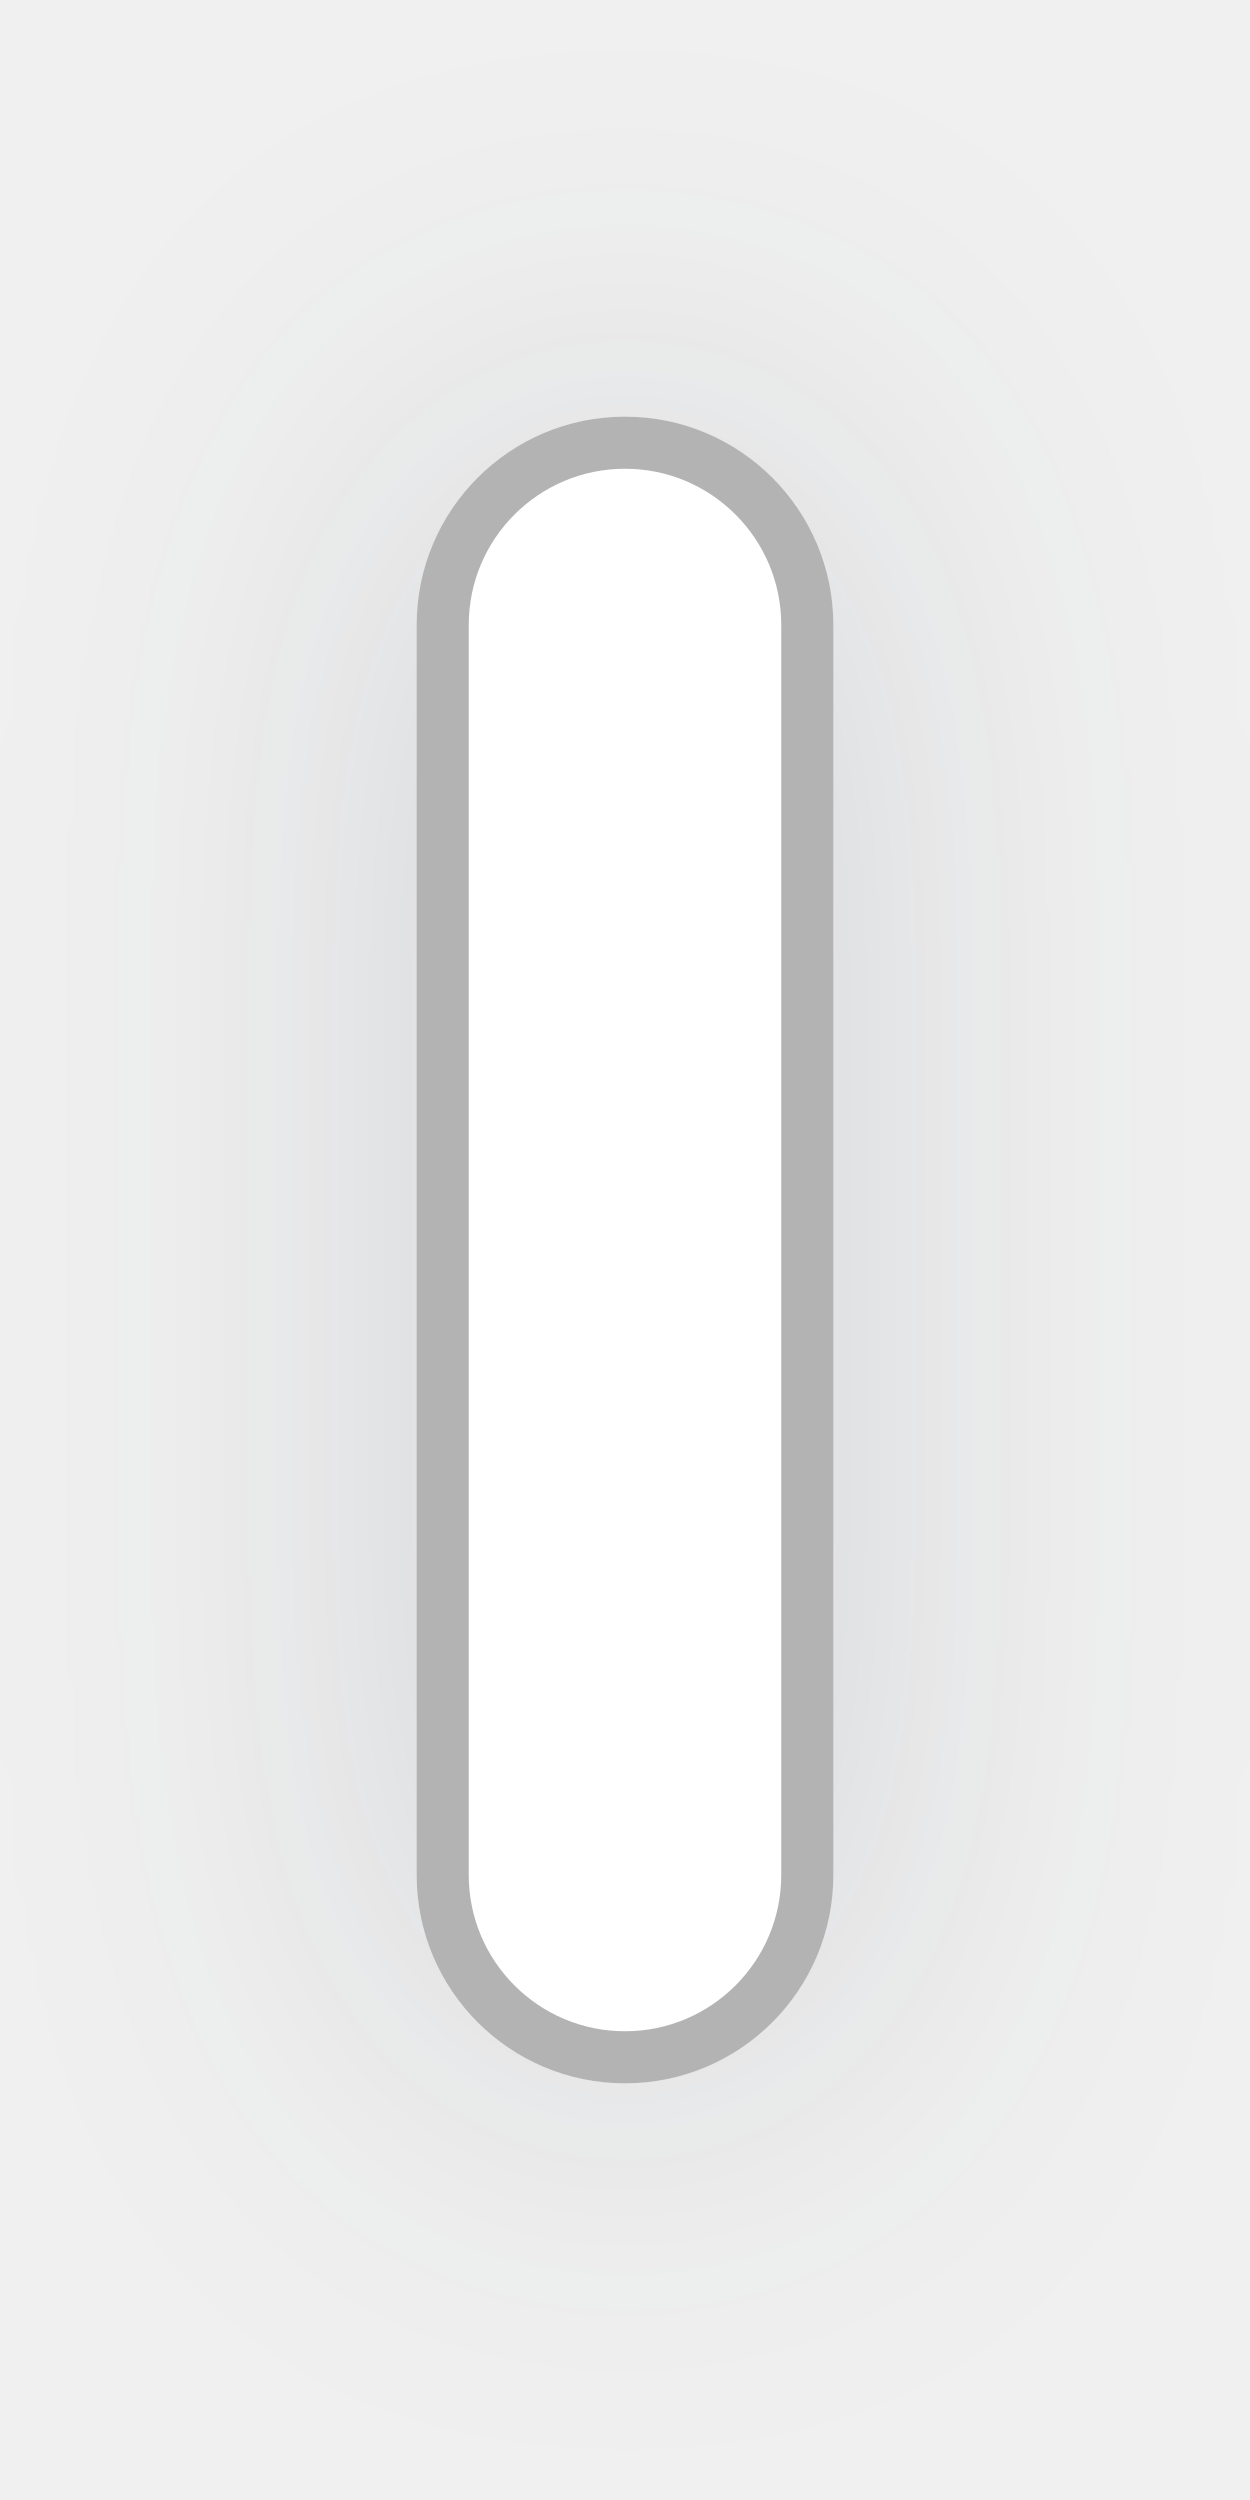
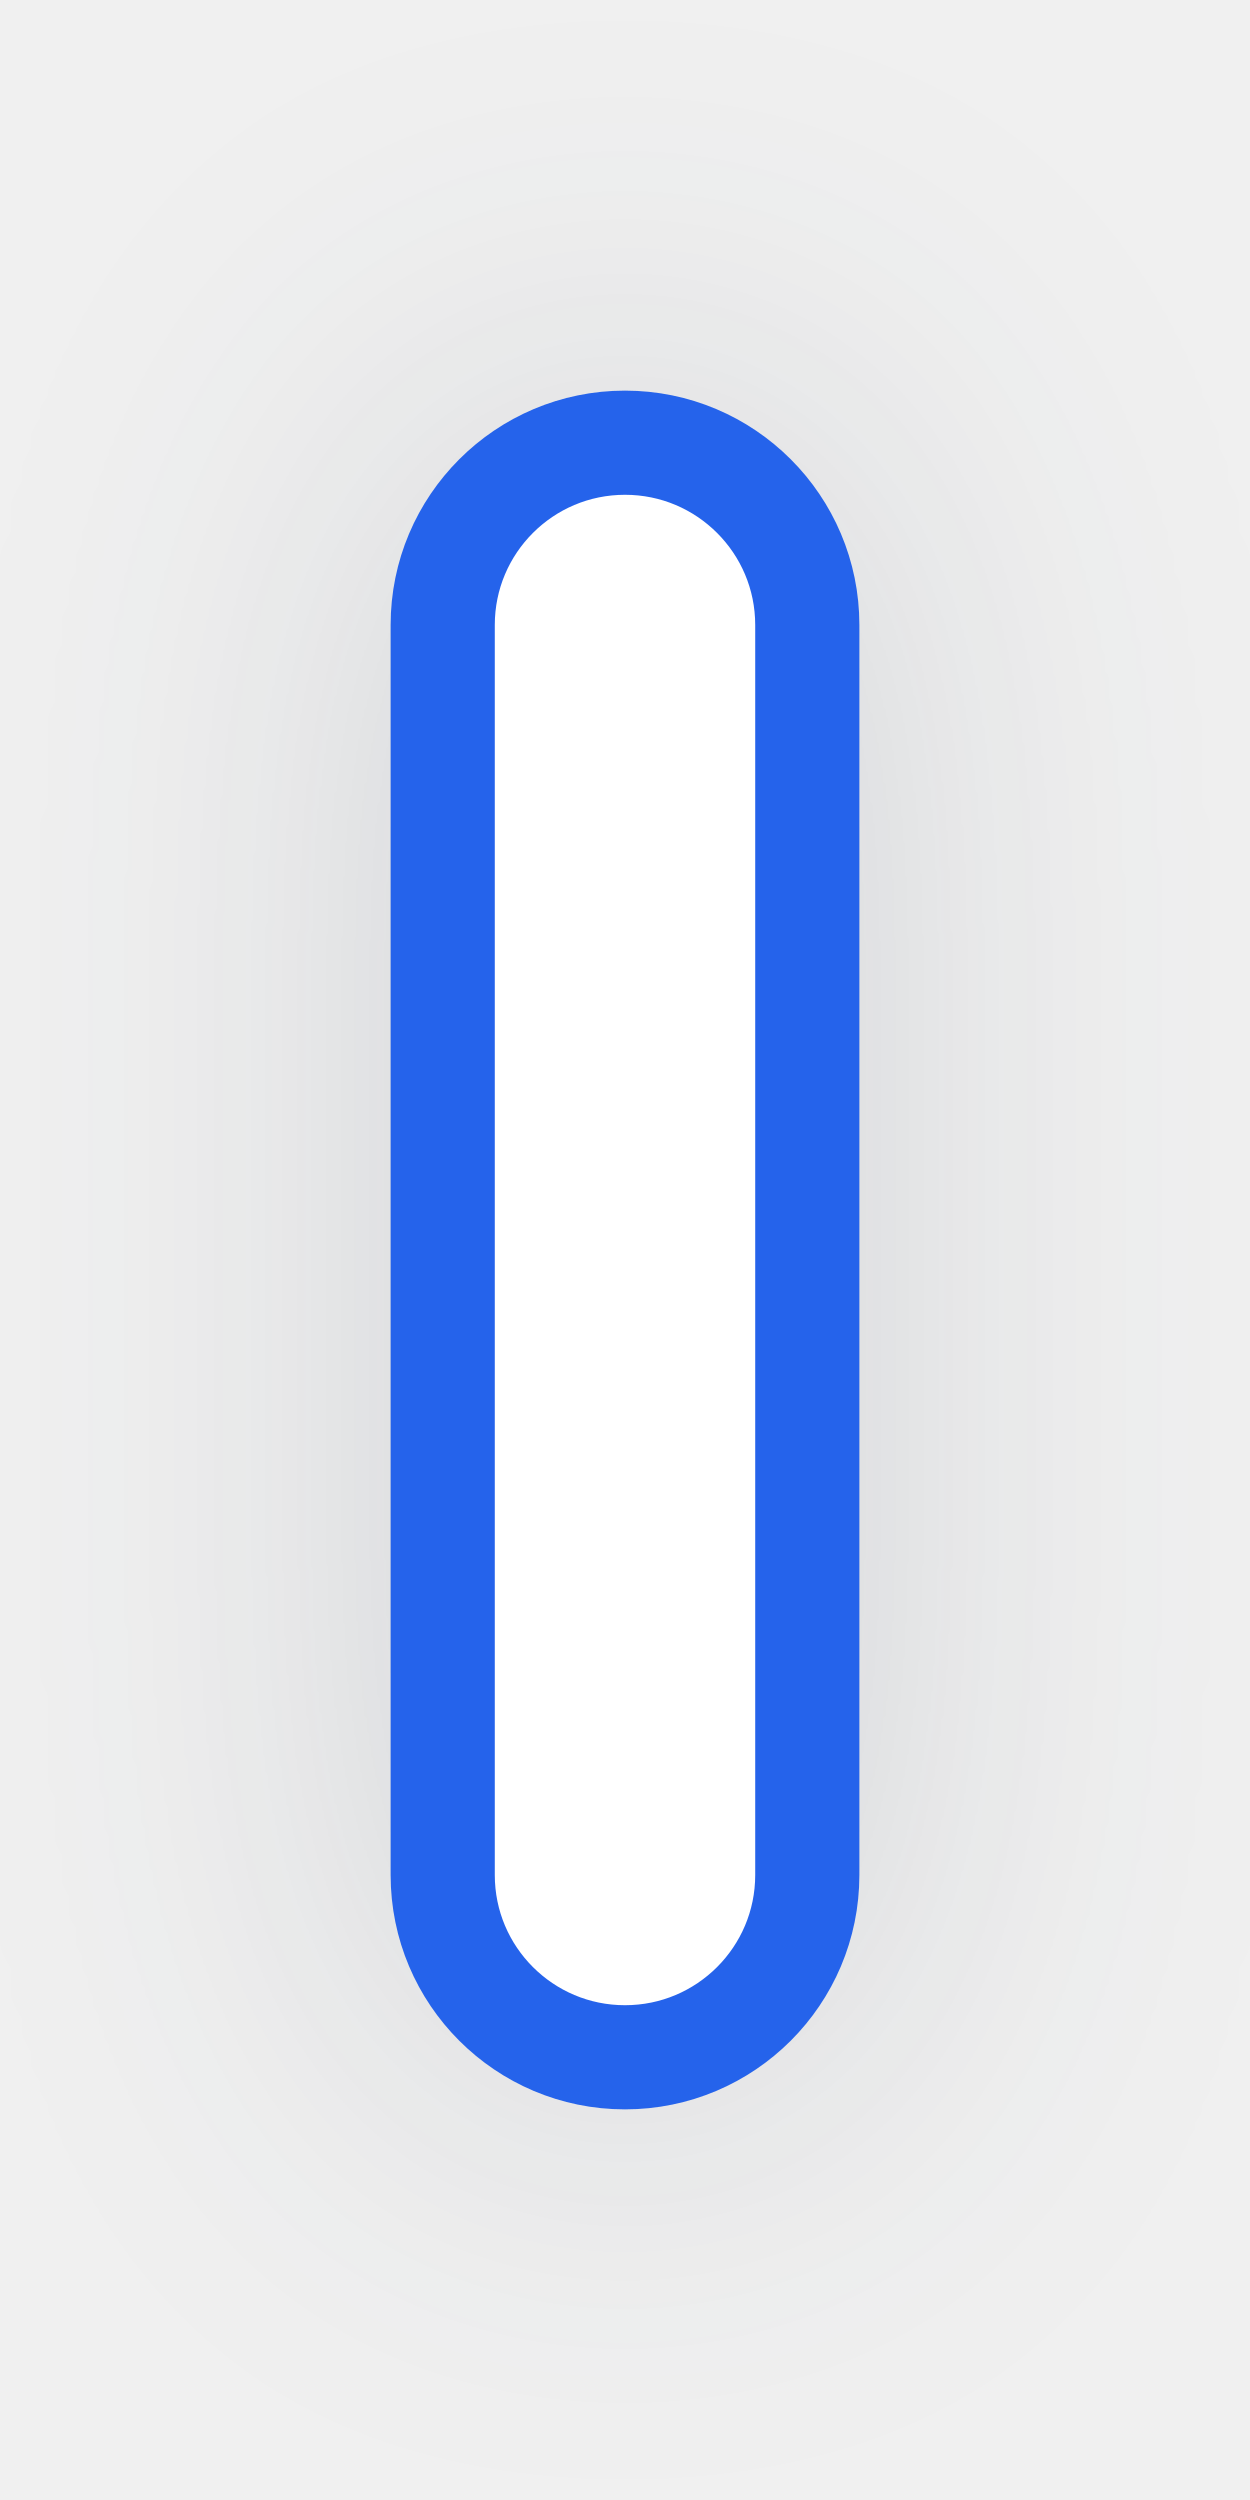
<svg xmlns="http://www.w3.org/2000/svg" width="12" height="24" viewBox="0 0 12 24" fill="none">
  <g filter="url(#filter0_d)">
    <rect x="4" y="4" width="4" height="16" rx="2" fill="white" />
-     <rect x="4.25" y="4.25" width="3.5" height="15.5" rx="1.75" stroke="black" stroke-opacity="0.3" stroke-width="0.5" />
+     <rect x="4.25" y="4.25" width="3.5" height="15.5" rx="1.75" stroke="#2563EB" stroke-opacity="1" stroke-width="1" />
  </g>
  <defs>
    <filter id="filter0_d" x="0" y="0" width="12" height="24" filterUnits="userSpaceOnUse" color-interpolation-filters="sRGB">
      <feFlood flood-opacity="0" result="BackgroundImageFix" />
      <feColorMatrix in="SourceAlpha" type="matrix" values="0 0 0 0 0 0 0 0 0 0 0 0 0 0 0 0 0 0 127 0" />
      <feOffset />
      <feGaussianBlur stdDeviation="2" />
      <feColorMatrix type="matrix" values="0 0 0 0 0.138 0 0 0 0 0.191 0 0 0 0 0.271 0 0 0 0.15 0" />
      <feBlend mode="normal" in2="BackgroundImageFix" result="effect1_dropShadow" />
      <feBlend mode="normal" in="SourceGraphic" in2="effect1_dropShadow" result="shape" />
    </filter>
  </defs>
</svg>
